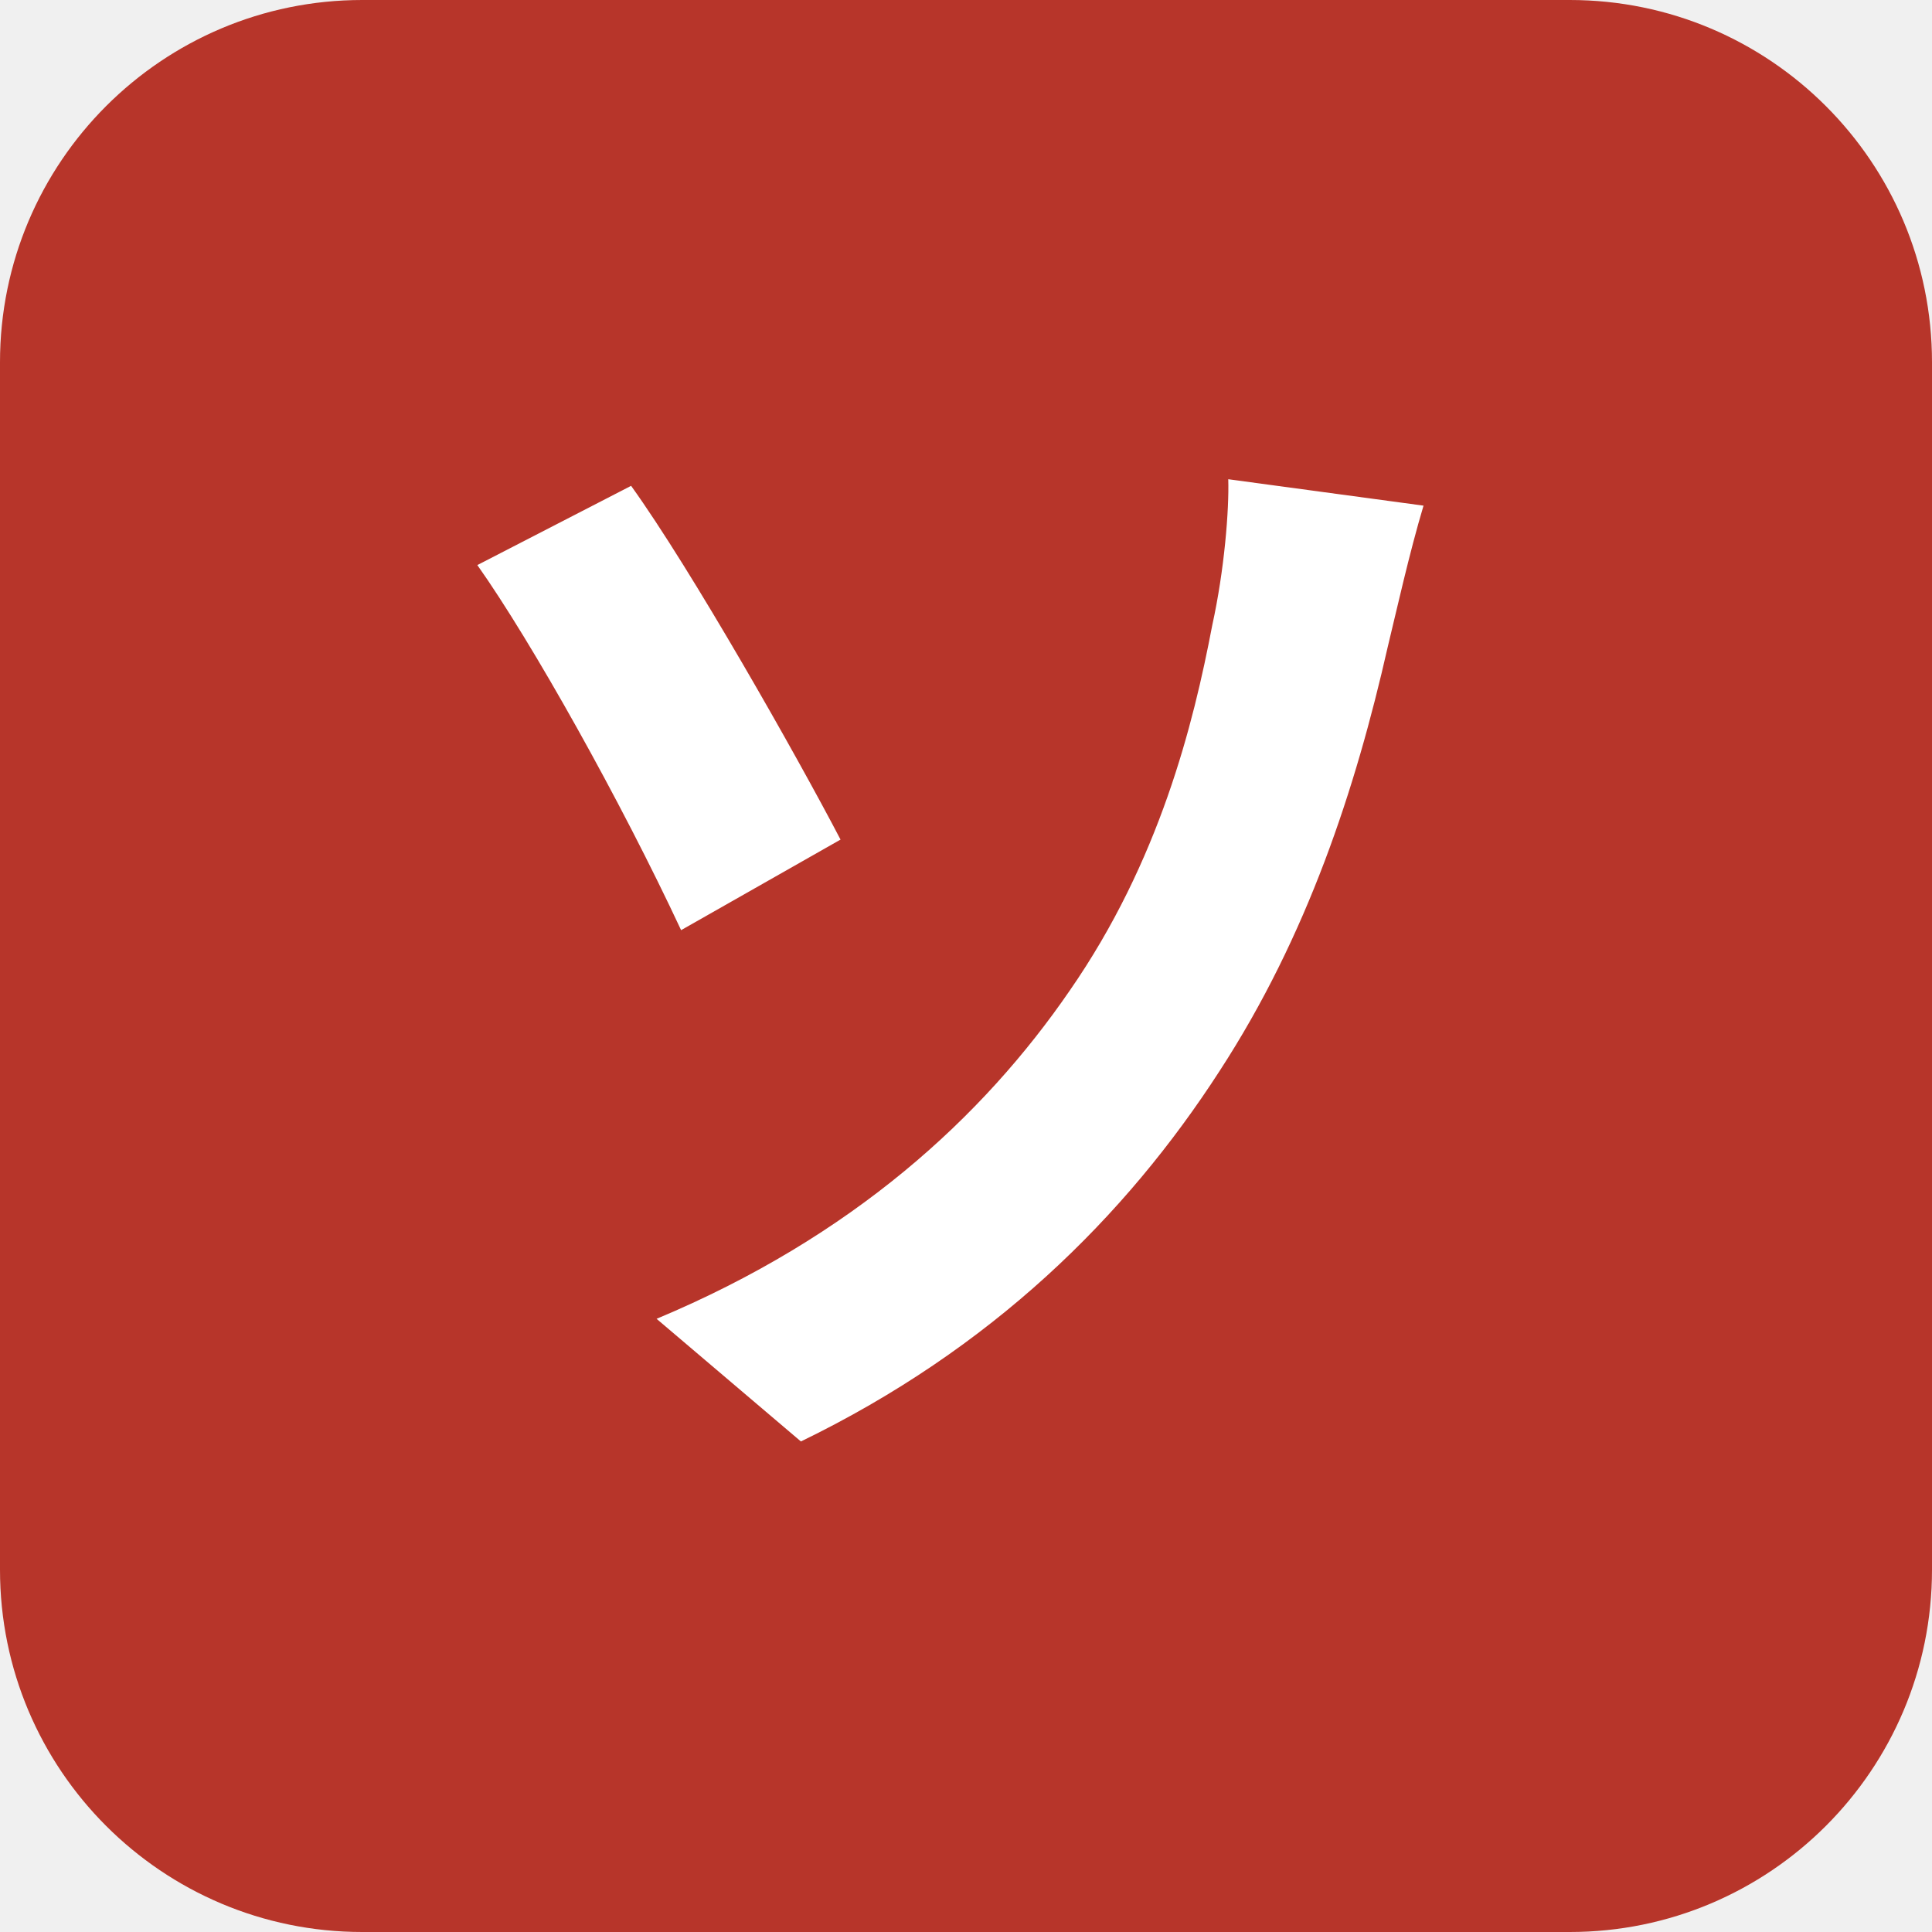
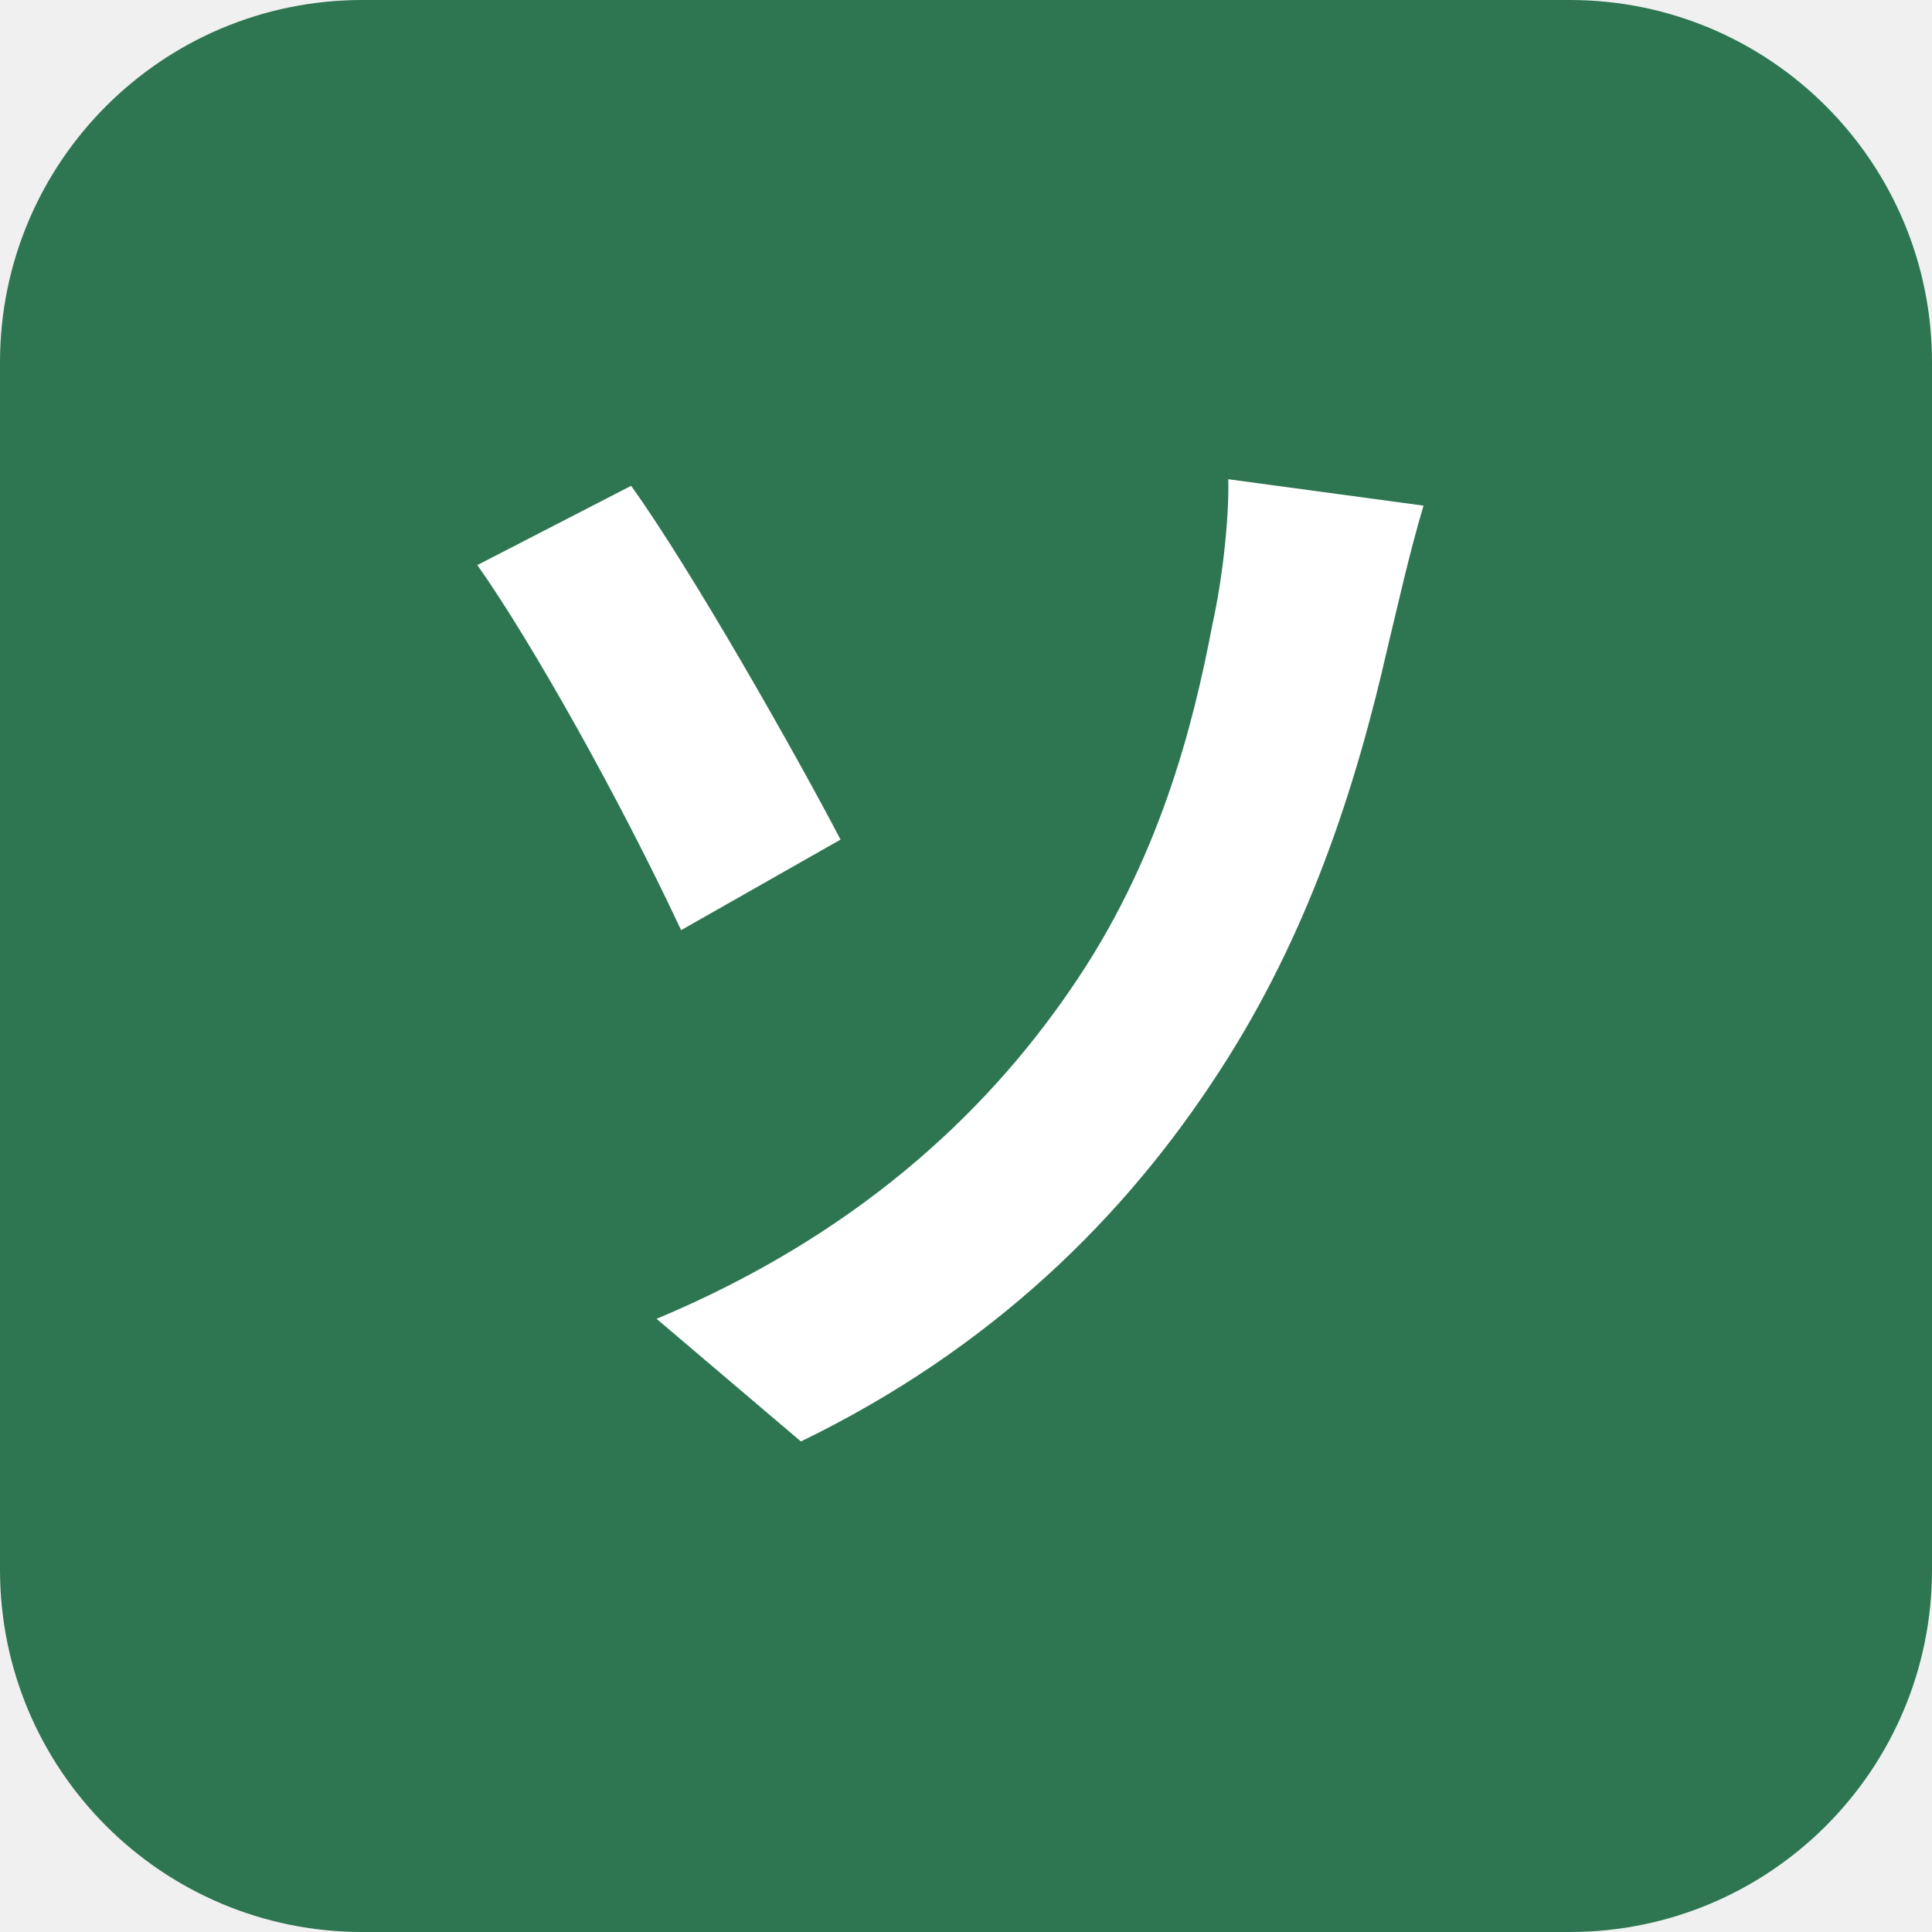
<svg xmlns="http://www.w3.org/2000/svg" viewBox="0 0 32 32">
-   <rect width="32" height="32" rx="6" fill="#B7352A" />
+   <rect width="32" height="32" rx="6" fill="#2E7652" />
  <text x="16" y="23" font-size="20" font-family="sans-serif" font-weight="700" text-anchor="middle" fill="#fff">ソ</text>
</svg>
